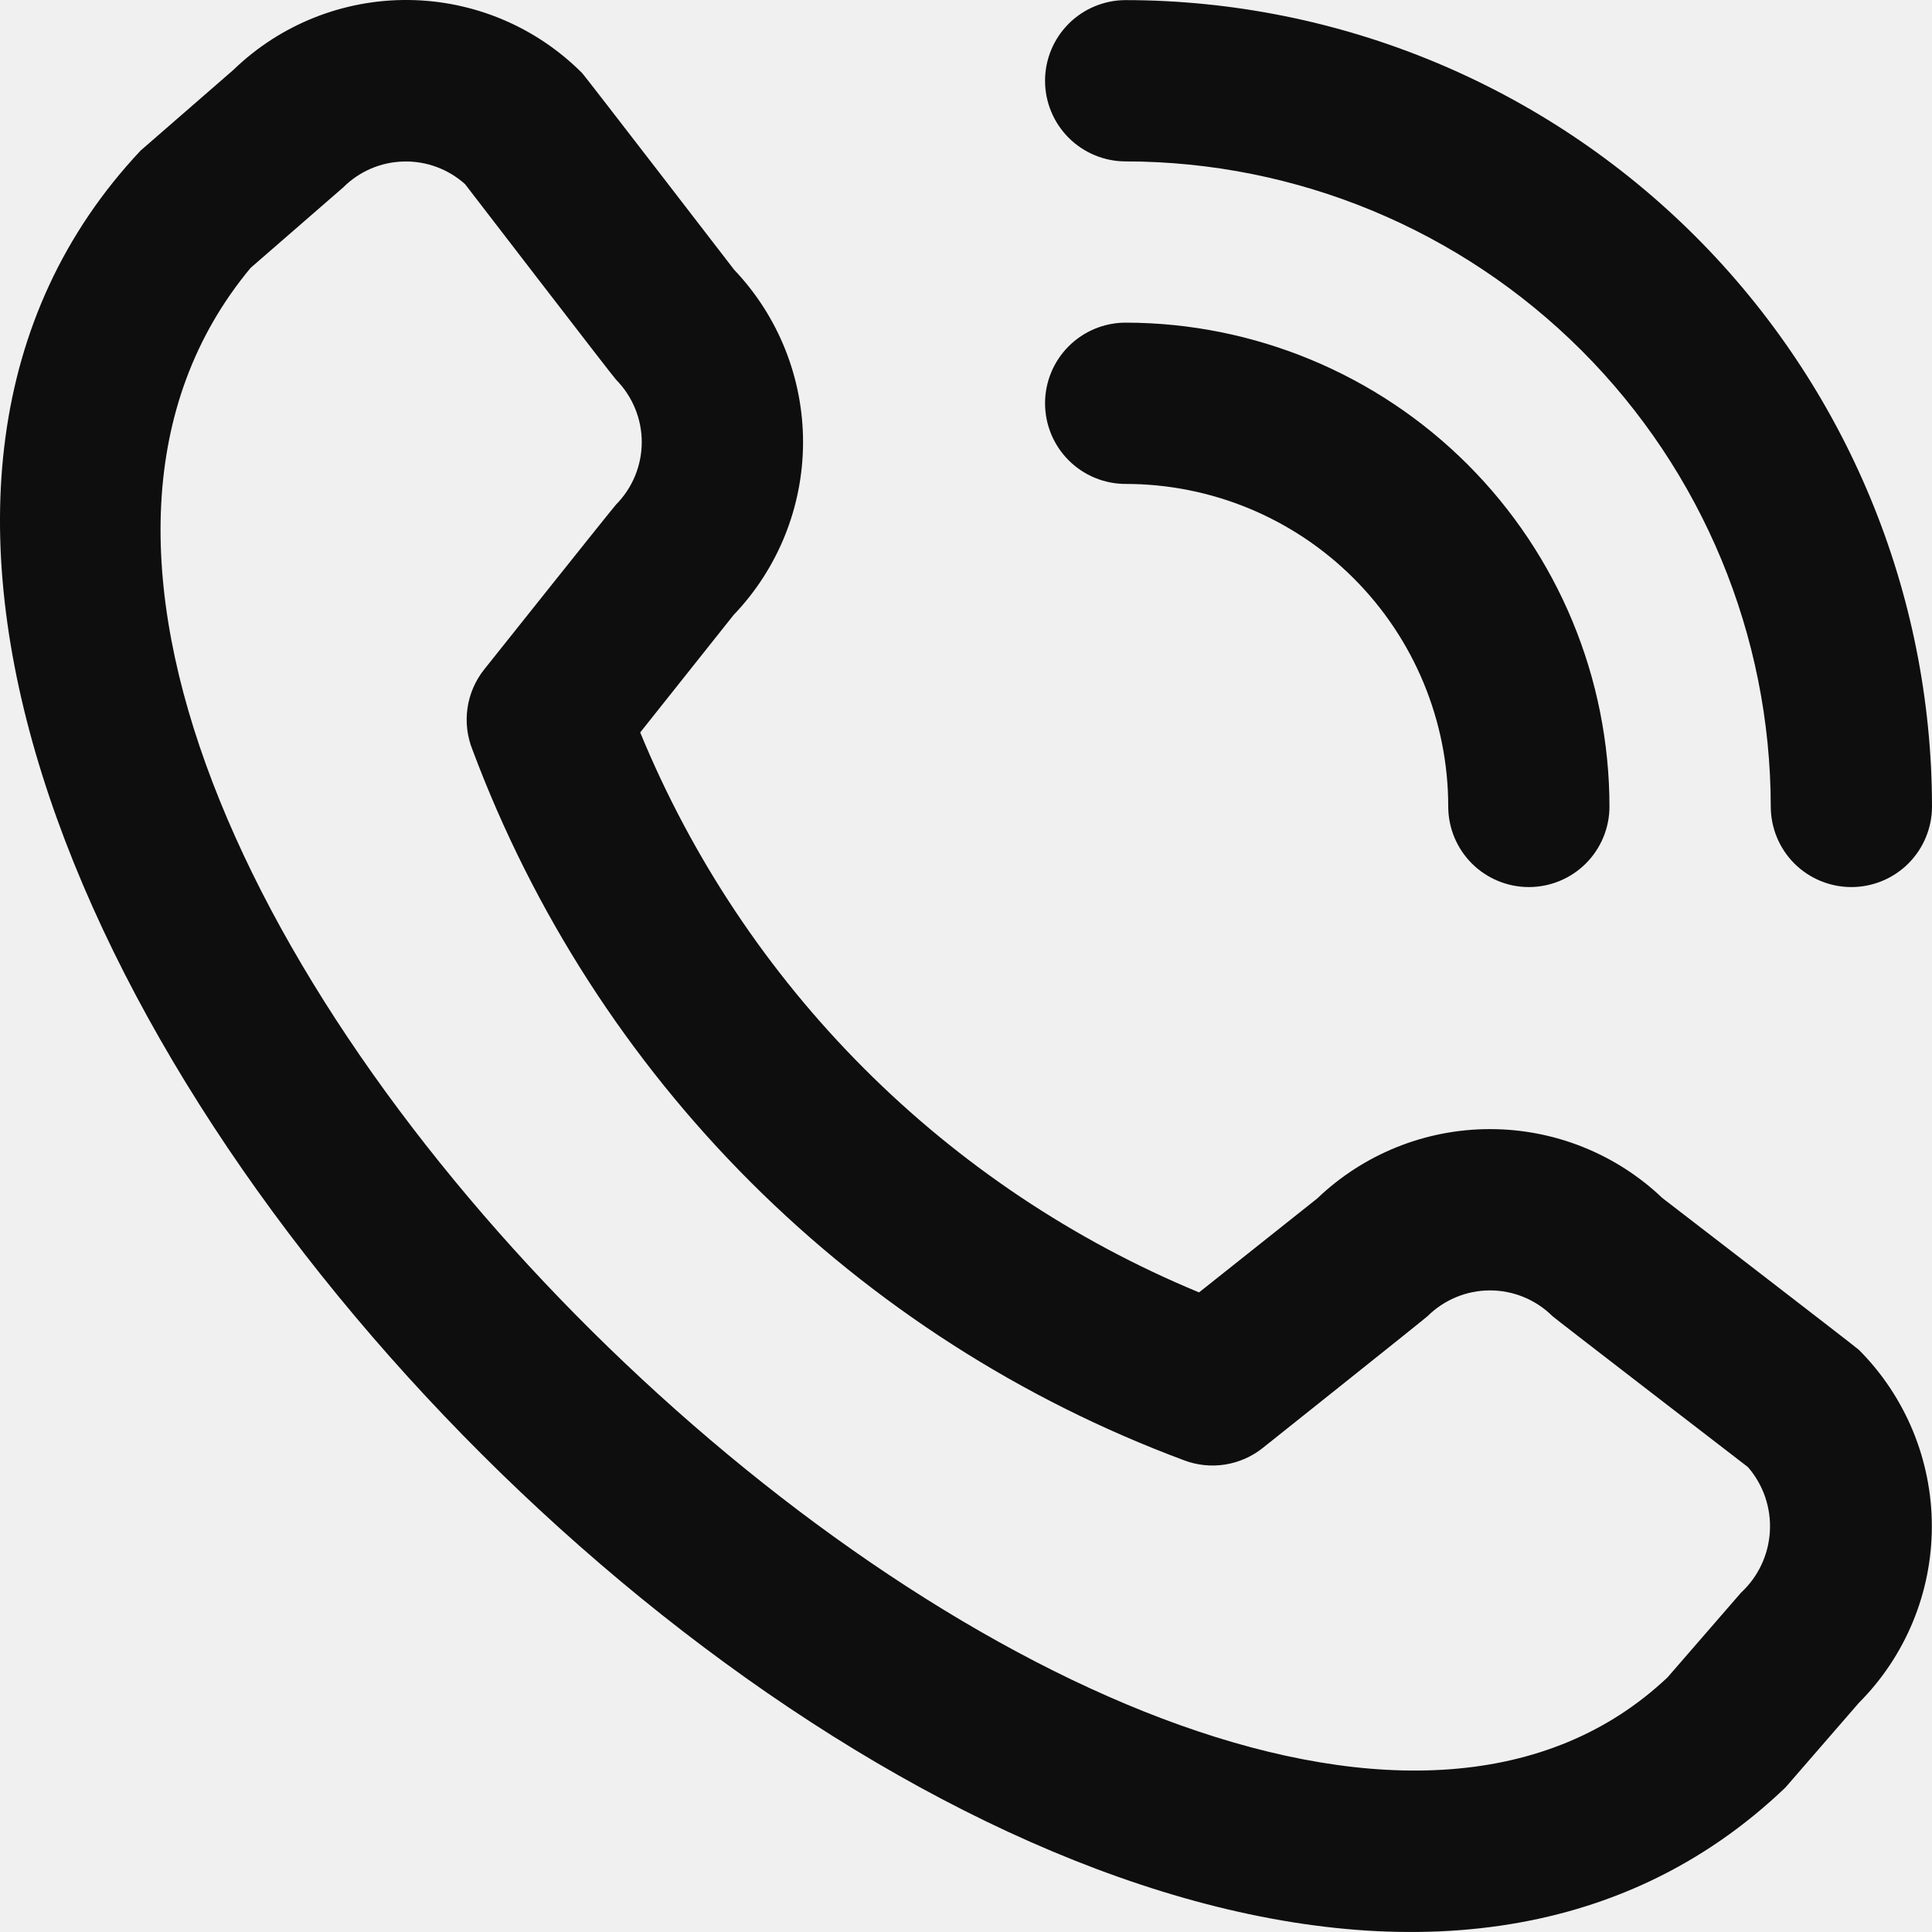
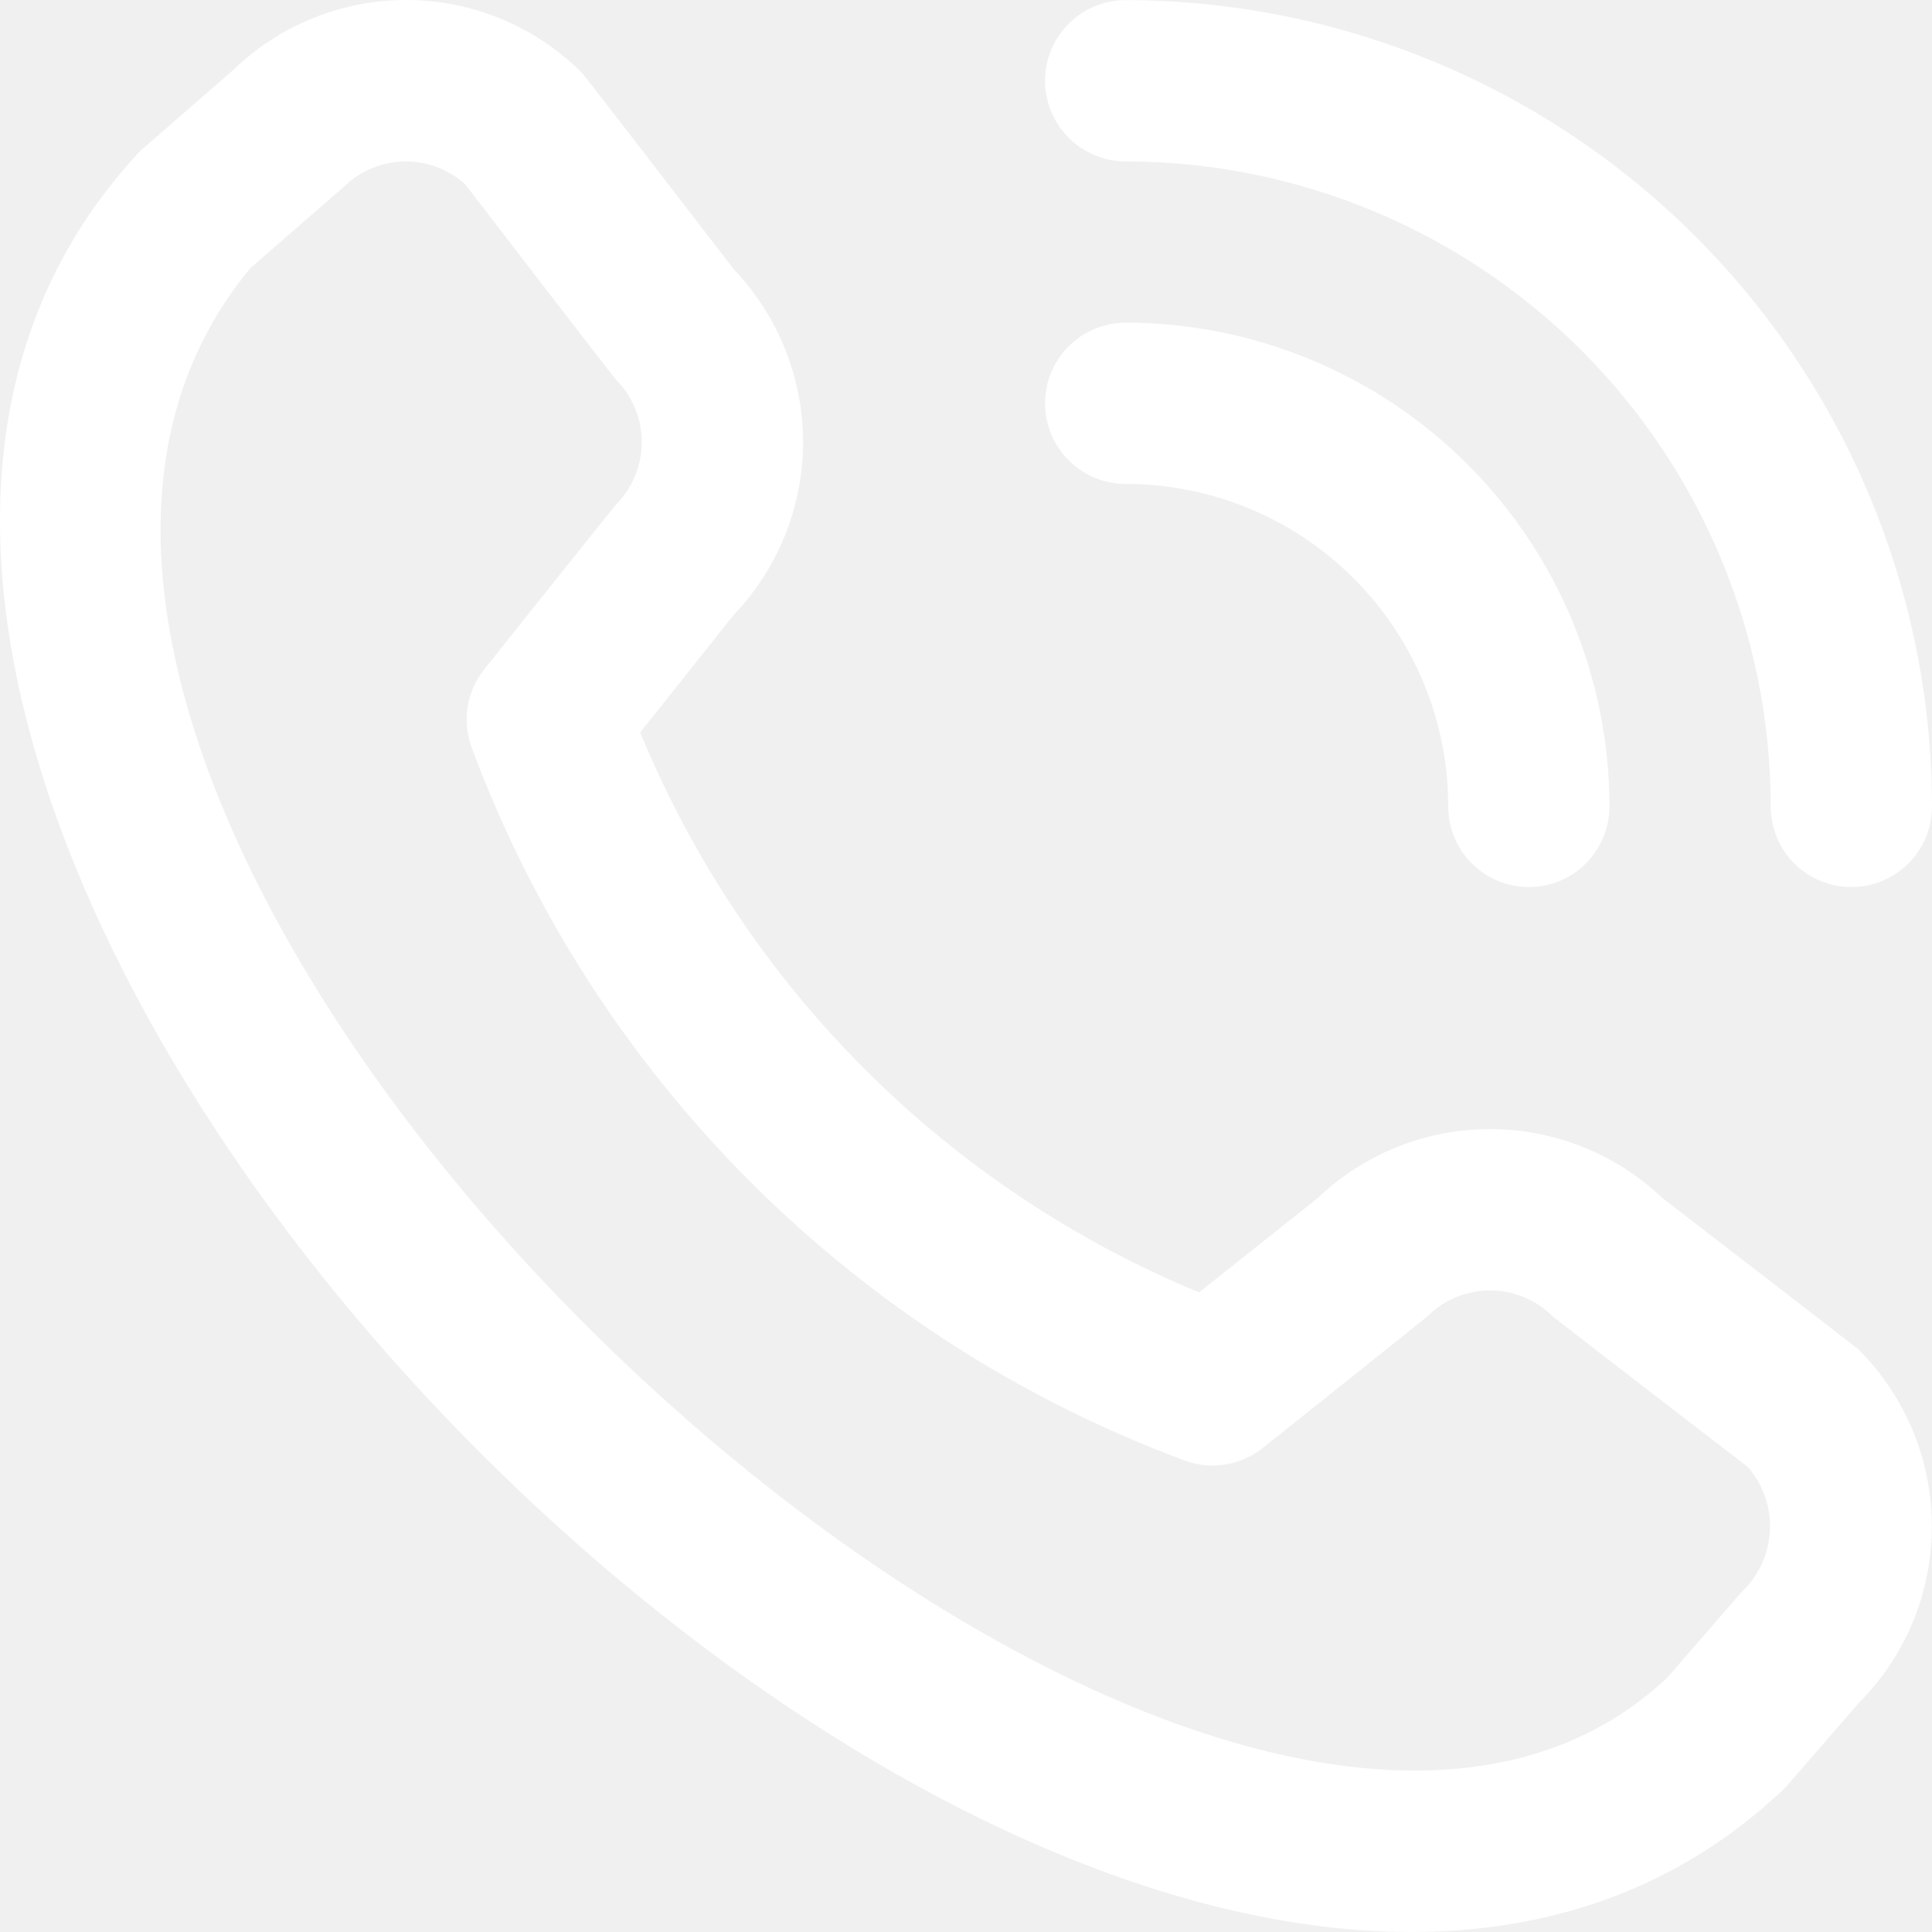
<svg xmlns="http://www.w3.org/2000/svg" width="35" height="35" viewBox="0 0 35 35" fill="none">
-   <path d="M18.932 1.463C18.932 1.076 19.086 0.704 19.36 0.43C19.634 0.156 20.006 0.002 20.393 0.002C24.266 0.007 27.979 1.547 30.717 4.285C33.455 7.024 34.996 10.737 35 14.61C35 14.997 34.846 15.369 34.572 15.643C34.298 15.916 33.927 16.07 33.539 16.07C33.152 16.07 32.78 15.916 32.506 15.643C32.233 15.369 32.079 14.997 32.079 14.61C32.075 11.511 30.843 8.541 28.652 6.35C26.461 4.16 23.491 2.927 20.393 2.924C20.006 2.924 19.634 2.77 19.36 2.496C19.086 2.222 18.932 1.85 18.932 1.463ZM20.393 8.767C21.942 8.767 23.429 9.382 24.524 10.478C25.62 11.574 26.236 13.06 26.236 14.61C26.236 14.997 26.39 15.369 26.664 15.643C26.938 15.916 27.309 16.07 27.696 16.07C28.084 16.07 28.455 15.916 28.729 15.643C29.003 15.369 29.157 14.997 29.157 14.61C29.155 12.286 28.231 10.058 26.588 8.415C24.945 6.772 22.717 5.848 20.393 5.845C20.006 5.845 19.634 5.999 19.36 6.273C19.086 6.547 18.932 6.919 18.932 7.306C18.932 7.693 19.086 8.065 19.36 8.339C19.634 8.613 20.006 8.767 20.393 8.767ZM33.675 24.453C34.522 25.302 34.997 26.452 34.997 27.651C34.997 28.85 34.522 30 33.675 30.849L32.346 32.381C20.383 43.834 -8.729 14.729 2.547 2.728L4.227 1.267C5.077 0.444 6.217 -0.011 7.399 0C8.582 0.011 9.713 0.487 10.548 1.326C10.593 1.371 13.3 4.887 13.3 4.887C14.103 5.731 14.55 6.852 14.548 8.017C14.546 9.181 14.095 10.301 13.289 11.142L11.598 13.269C12.534 15.543 13.91 17.61 15.648 19.351C17.385 21.092 19.45 22.473 21.722 23.413L23.862 21.712C24.703 20.907 25.822 20.456 26.987 20.455C28.151 20.453 29.272 20.9 30.115 21.703C30.115 21.703 33.63 24.408 33.675 24.453ZM31.665 26.577C31.665 26.577 28.17 23.888 28.124 23.843C27.823 23.545 27.417 23.377 26.993 23.377C26.569 23.377 26.163 23.545 25.862 23.843C25.822 23.884 22.876 26.231 22.876 26.231C22.678 26.389 22.441 26.493 22.191 26.532C21.94 26.571 21.683 26.544 21.446 26.453C18.502 25.357 15.828 23.641 13.605 21.421C11.382 19.201 9.662 16.53 8.561 13.587C8.464 13.347 8.432 13.085 8.469 12.828C8.506 12.571 8.611 12.329 8.773 12.126C8.773 12.126 11.12 9.179 11.16 9.141C11.458 8.84 11.626 8.433 11.626 8.009C11.626 7.586 11.458 7.179 11.16 6.878C11.114 6.834 8.425 3.336 8.425 3.336C8.12 3.062 7.721 2.915 7.311 2.926C6.901 2.936 6.51 3.103 6.22 3.393L4.54 4.853C-3.702 14.763 21.526 38.592 30.21 30.386L31.541 28.852C31.853 28.563 32.04 28.164 32.063 27.74C32.087 27.315 31.944 26.898 31.665 26.577Z" fill="#0E0E0E" />
+   <path d="M18.932 1.463C18.932 1.076 19.086 0.704 19.36 0.43C19.634 0.156 20.006 0.002 20.393 0.002C24.266 0.007 27.979 1.547 30.717 4.285C33.455 7.024 34.996 10.737 35 14.61C35 14.997 34.846 15.369 34.572 15.643C34.298 15.916 33.927 16.07 33.539 16.07C33.152 16.07 32.78 15.916 32.506 15.643C32.233 15.369 32.079 14.997 32.079 14.61C32.075 11.511 30.843 8.541 28.652 6.35C26.461 4.16 23.491 2.927 20.393 2.924C20.006 2.924 19.634 2.77 19.36 2.496C19.086 2.222 18.932 1.85 18.932 1.463ZM20.393 8.767C21.942 8.767 23.429 9.382 24.524 10.478C25.62 11.574 26.236 13.06 26.236 14.61C26.236 14.997 26.39 15.369 26.664 15.643C26.938 15.916 27.309 16.07 27.696 16.07C28.084 16.07 28.455 15.916 28.729 15.643C29.003 15.369 29.157 14.997 29.157 14.61C29.155 12.286 28.231 10.058 26.588 8.415C24.945 6.772 22.717 5.848 20.393 5.845C20.006 5.845 19.634 5.999 19.36 6.273C19.086 6.547 18.932 6.919 18.932 7.306C18.932 7.693 19.086 8.065 19.36 8.339C19.634 8.613 20.006 8.767 20.393 8.767ZM33.675 24.453C34.522 25.302 34.997 26.452 34.997 27.651C34.997 28.85 34.522 30 33.675 30.849L32.346 32.381C20.383 43.834 -8.729 14.729 2.547 2.728L4.227 1.267C5.077 0.444 6.217 -0.011 7.399 0C8.582 0.011 9.713 0.487 10.548 1.326C10.593 1.371 13.3 4.887 13.3 4.887C14.103 5.731 14.55 6.852 14.548 8.017C14.546 9.181 14.095 10.301 13.289 11.142L11.598 13.269C12.534 15.543 13.91 17.61 15.648 19.351C17.385 21.092 19.45 22.473 21.722 23.413L23.862 21.712C24.703 20.907 25.822 20.456 26.987 20.455C28.151 20.453 29.272 20.9 30.115 21.703C30.115 21.703 33.63 24.408 33.675 24.453ZM31.665 26.577C31.665 26.577 28.17 23.888 28.124 23.843C27.823 23.545 27.417 23.377 26.993 23.377C26.569 23.377 26.163 23.545 25.862 23.843C25.822 23.884 22.876 26.231 22.876 26.231C22.678 26.389 22.441 26.493 22.191 26.532C21.94 26.571 21.683 26.544 21.446 26.453C18.502 25.357 15.828 23.641 13.605 21.421C11.382 19.201 9.662 16.53 8.561 13.587C8.464 13.347 8.432 13.085 8.469 12.828C8.506 12.571 8.611 12.329 8.773 12.126C8.773 12.126 11.12 9.179 11.16 9.141C11.458 8.84 11.626 8.433 11.626 8.009C11.626 7.586 11.458 7.179 11.16 6.878C11.114 6.834 8.425 3.336 8.425 3.336C8.12 3.062 7.721 2.915 7.311 2.926C6.901 2.936 6.51 3.103 6.22 3.393L4.54 4.853C-3.702 14.763 21.526 38.592 30.21 30.386L31.541 28.852C31.853 28.563 32.04 28.164 32.063 27.74C32.087 27.315 31.944 26.898 31.665 26.577Z" fill="#fff" />
</svg>
